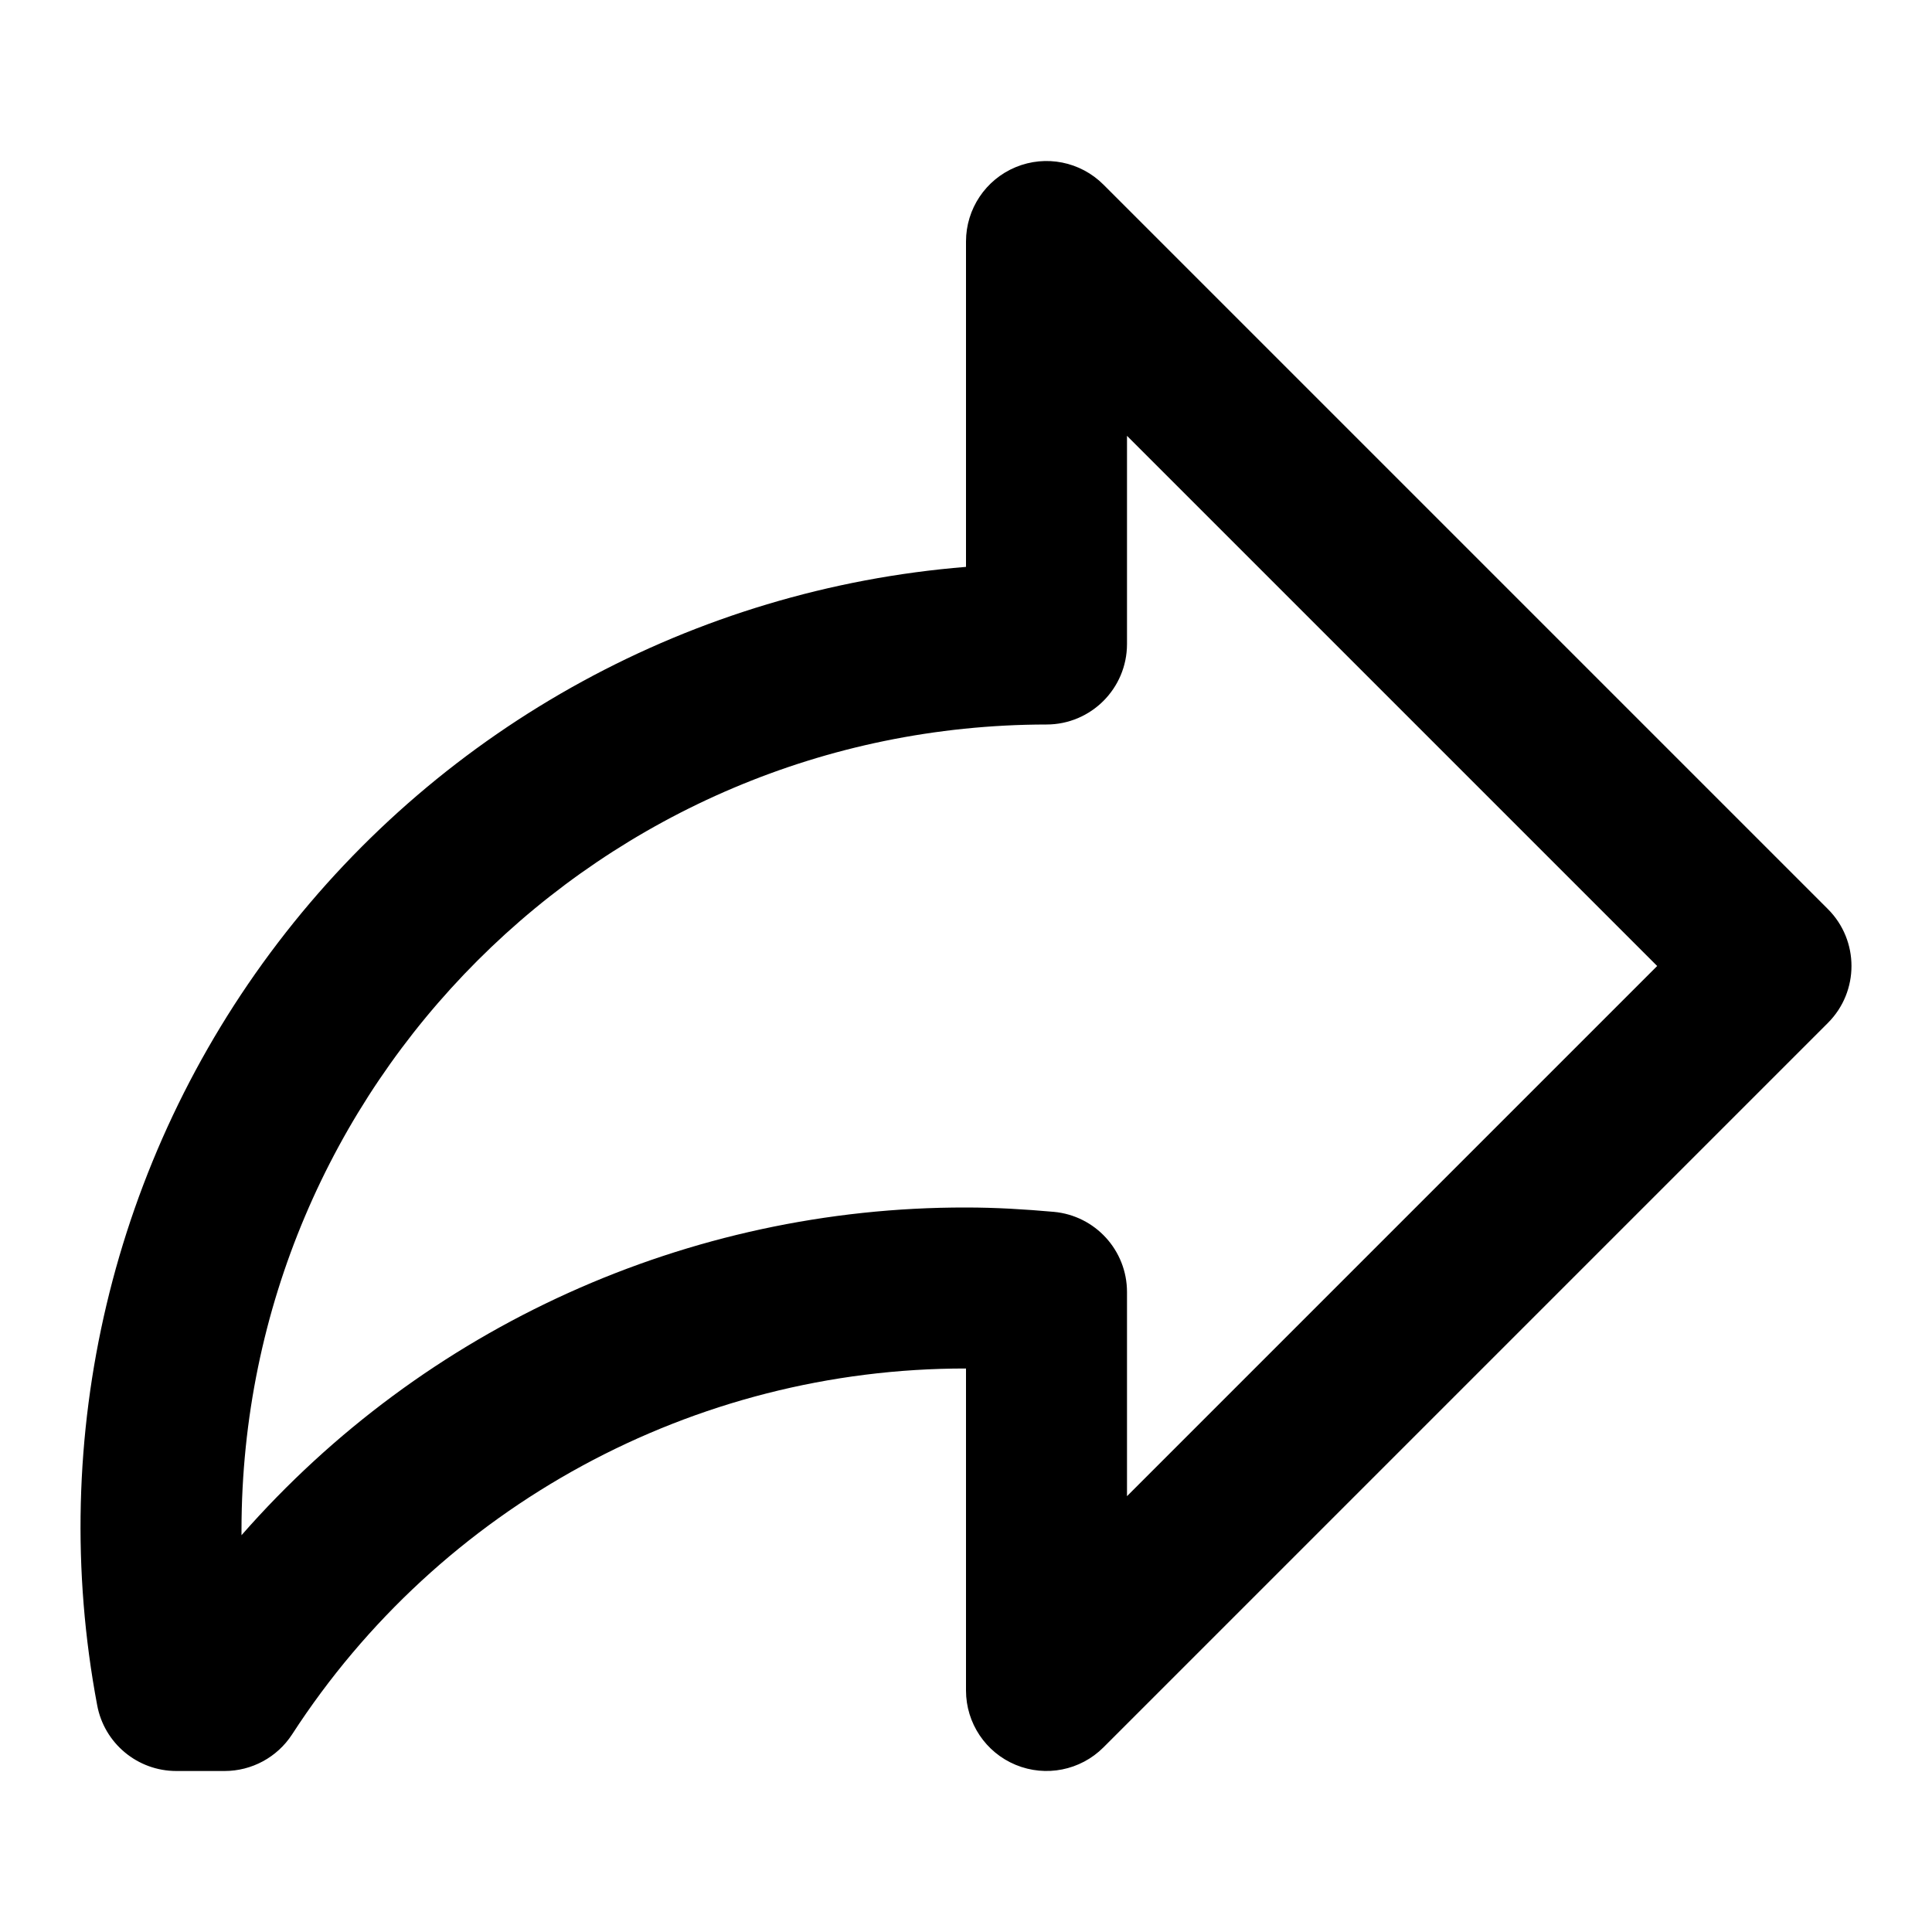
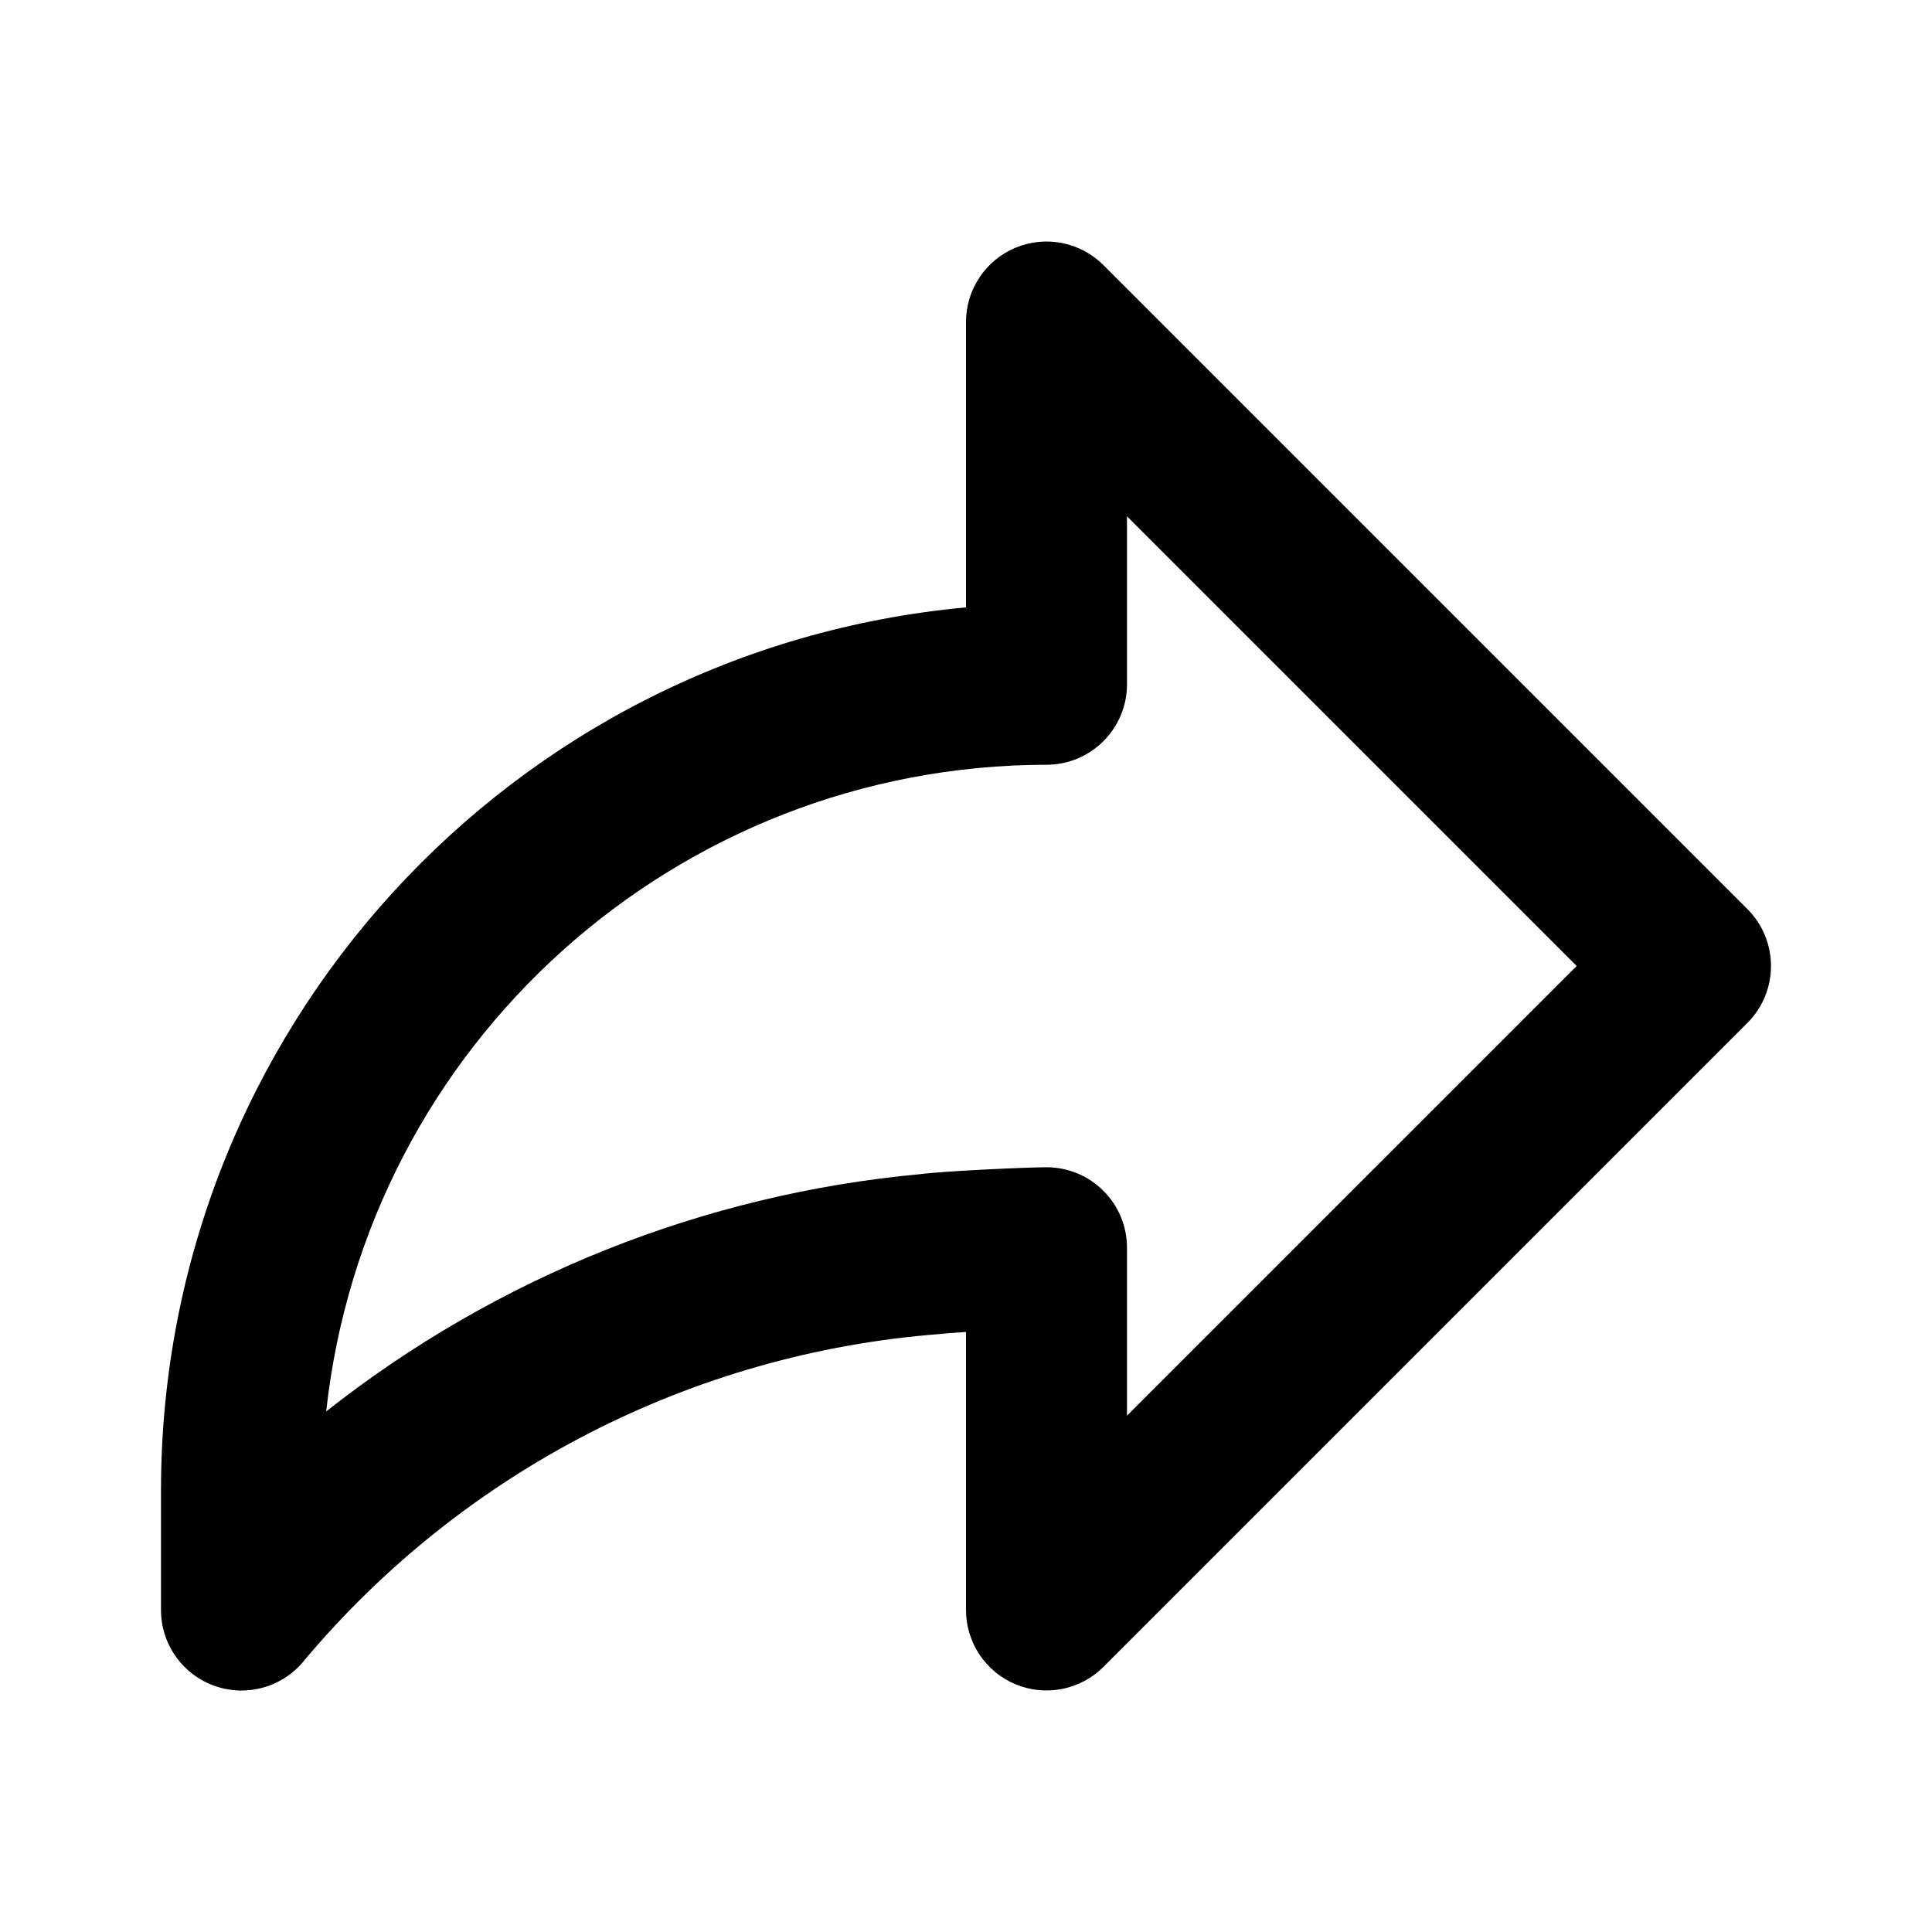
- <svg xmlns="http://www.w3.org/2000/svg" data-name="Layer 1" viewBox="0 0 24 24">
-   <path d="M22.707,11.293l-9-9a1.0 1,0,0,0-1.707.707V7.042A11.965,11.965,0,0,0,1.207,21.182a1,1,0,0,0,.983.818H2.79a1.0 1,0,0,0,.838-.454A9.96,9.96,0,0,1,12,17v4a1.0 1,0,0,0,1.707.707l9-9A1.0 1,0,0,0,22.707,11.293ZM14,18.586V16.05a1,1,0,0,0-.91-.996c-.36-.032-.719-.054-1.09-.054a11.942,11.942,0,0,0-9,4.071C3,19.048,3,19.024,3,19a10.011,10.011,0,0,1,10-10,1,1,0,0,0,1-1V5.414l6.586,6.586Z" />
+ <svg xmlns="http://www.w3.org/2000/svg" id="Layer_1" data-name="Layer 1" viewBox="0 0 24 24">
+   <path d="M21.707,11.293l-8-8A1.0 1,0,0,0,12,4V7.545A11.015,11.015,0,0,0,2,18.5V20a1,1,0,0,0,1.784.621,11.456,11.456,0,0,1,7.887-4.049c.05-.006.175-.016.329-.026V20a1.0 1,0,0,0,1.707.707l8-8A1.0 1,0,0,0,21.707,11.293ZM14,17.586V15.5a1.0 1,0,0,0-1-1c-.255,0-1.296.049-1.562.085A14.005,14.005,0,0,0,4.052,17.533,9.013,9.013,0,0,1,13,9.5a1.0 1,0,0,0,1-1V6.414L19.586,12Z" />
</svg>
